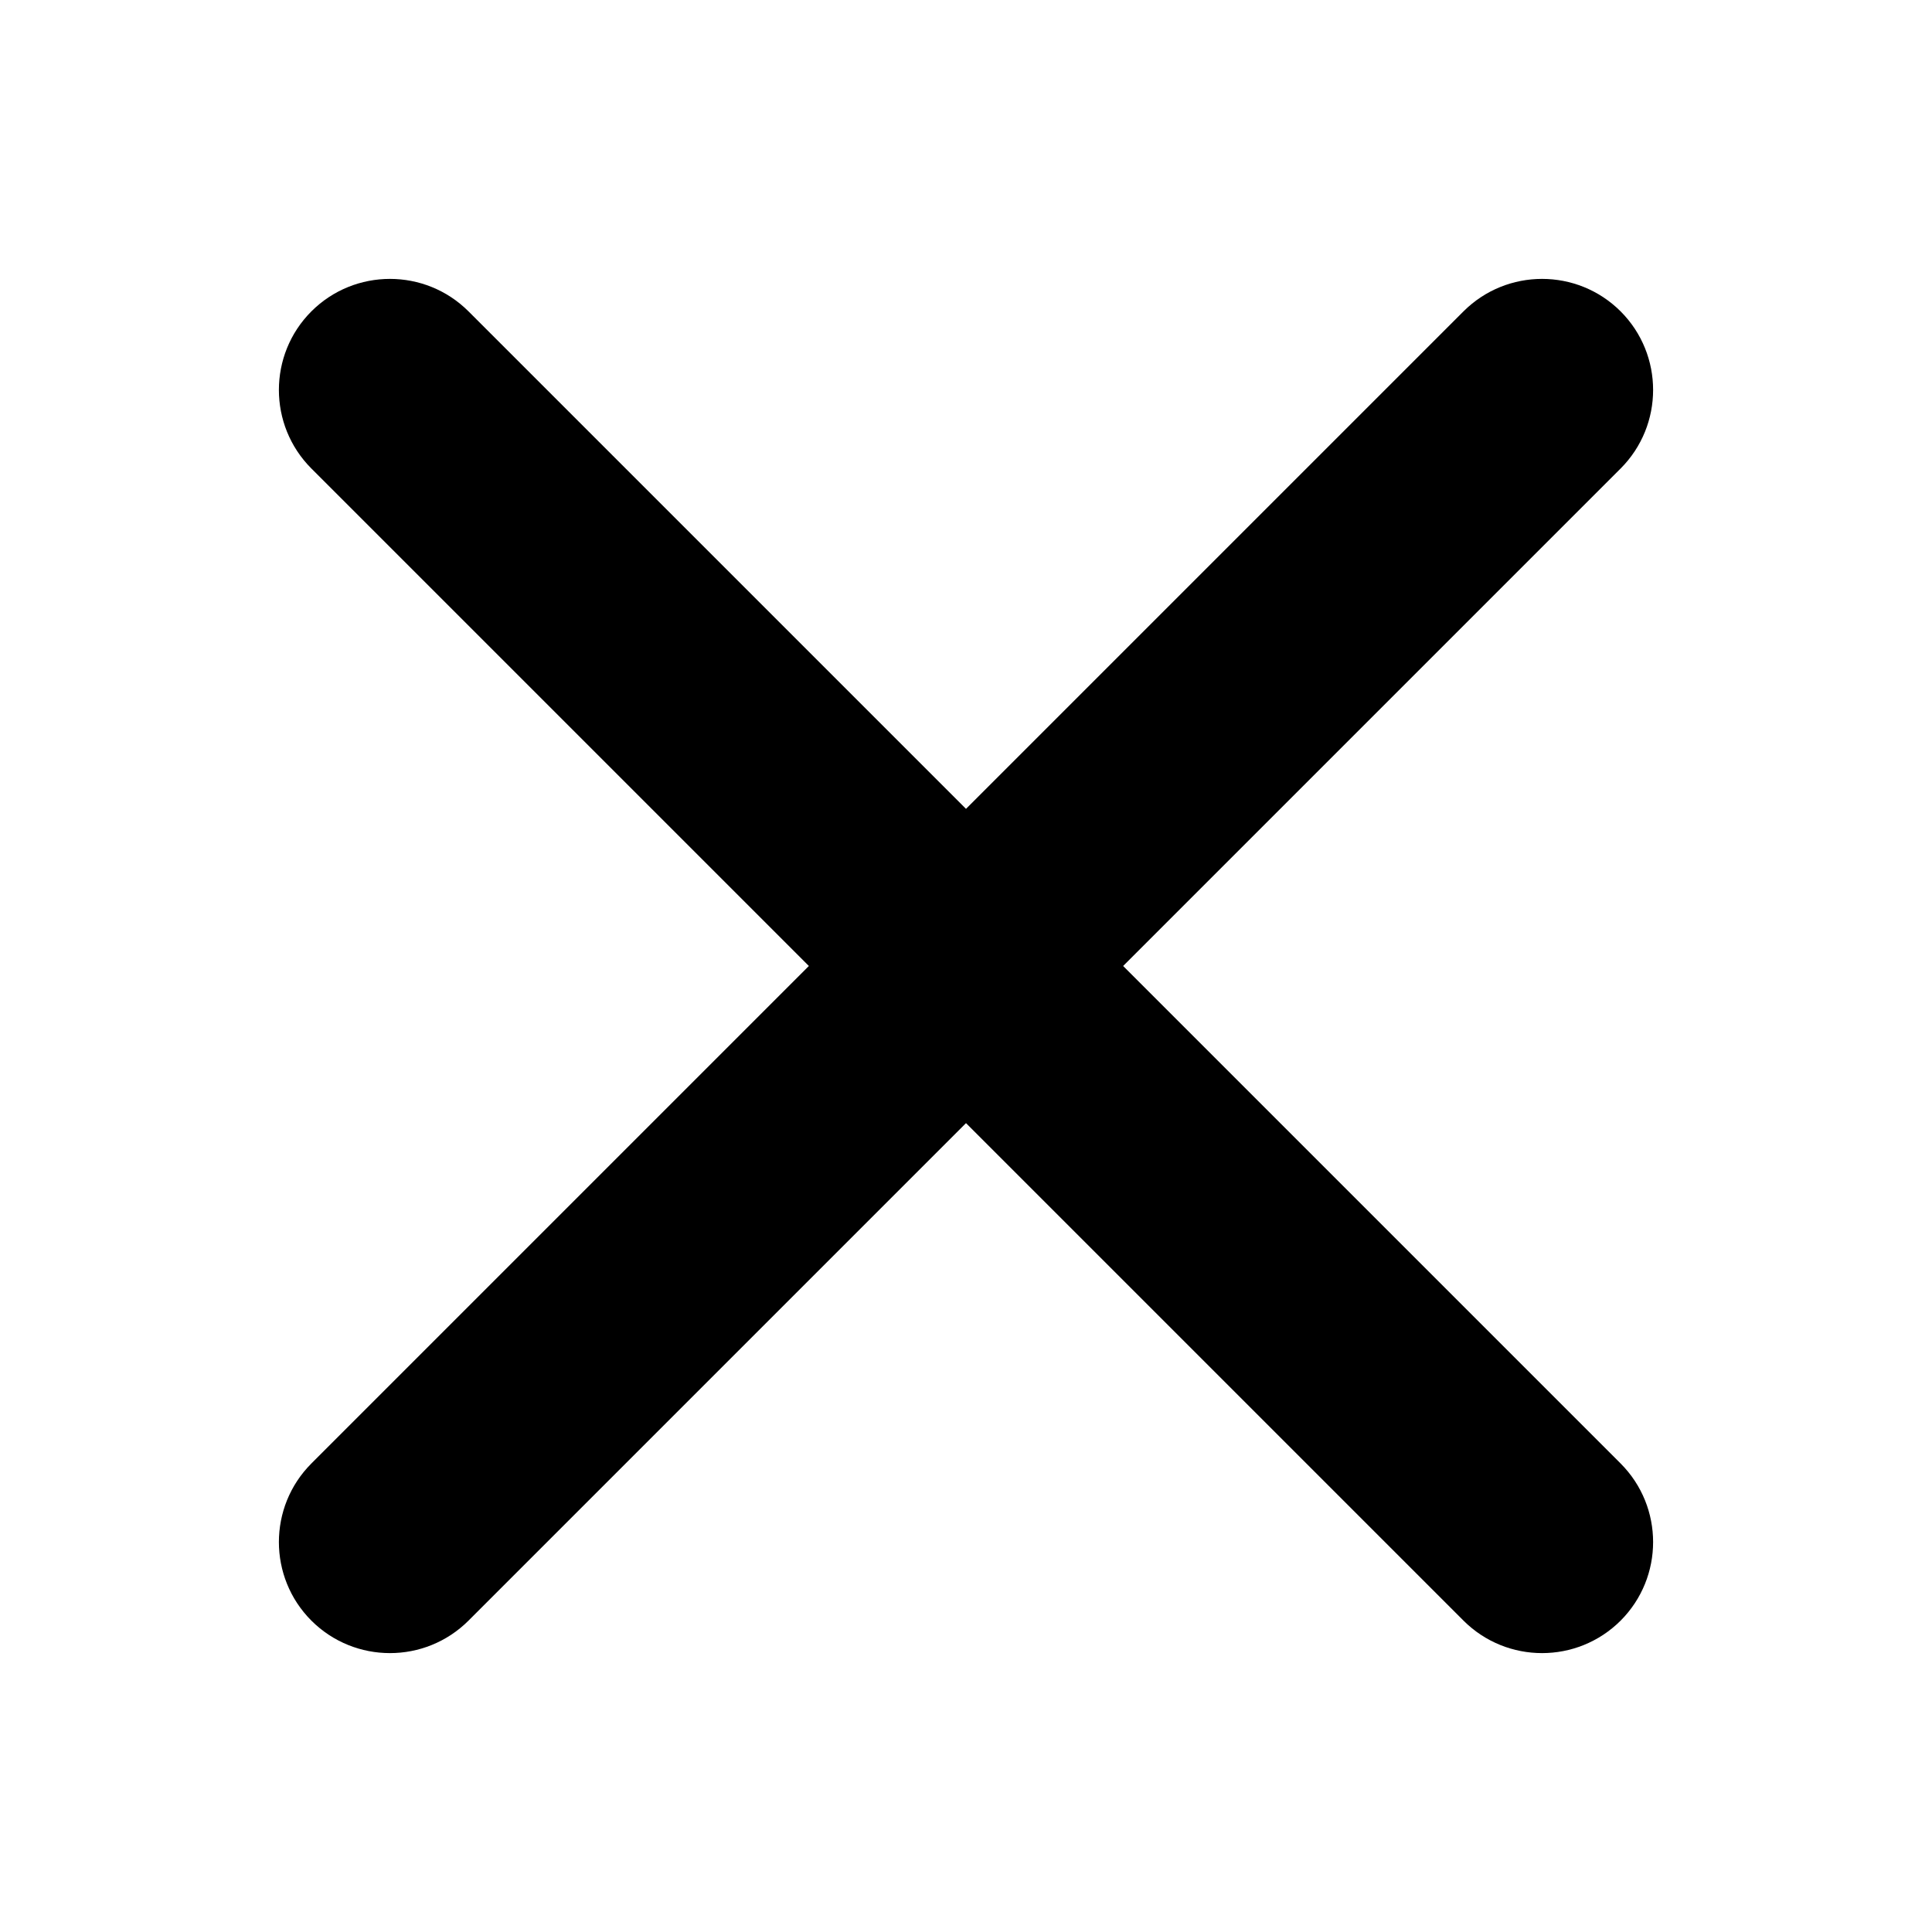
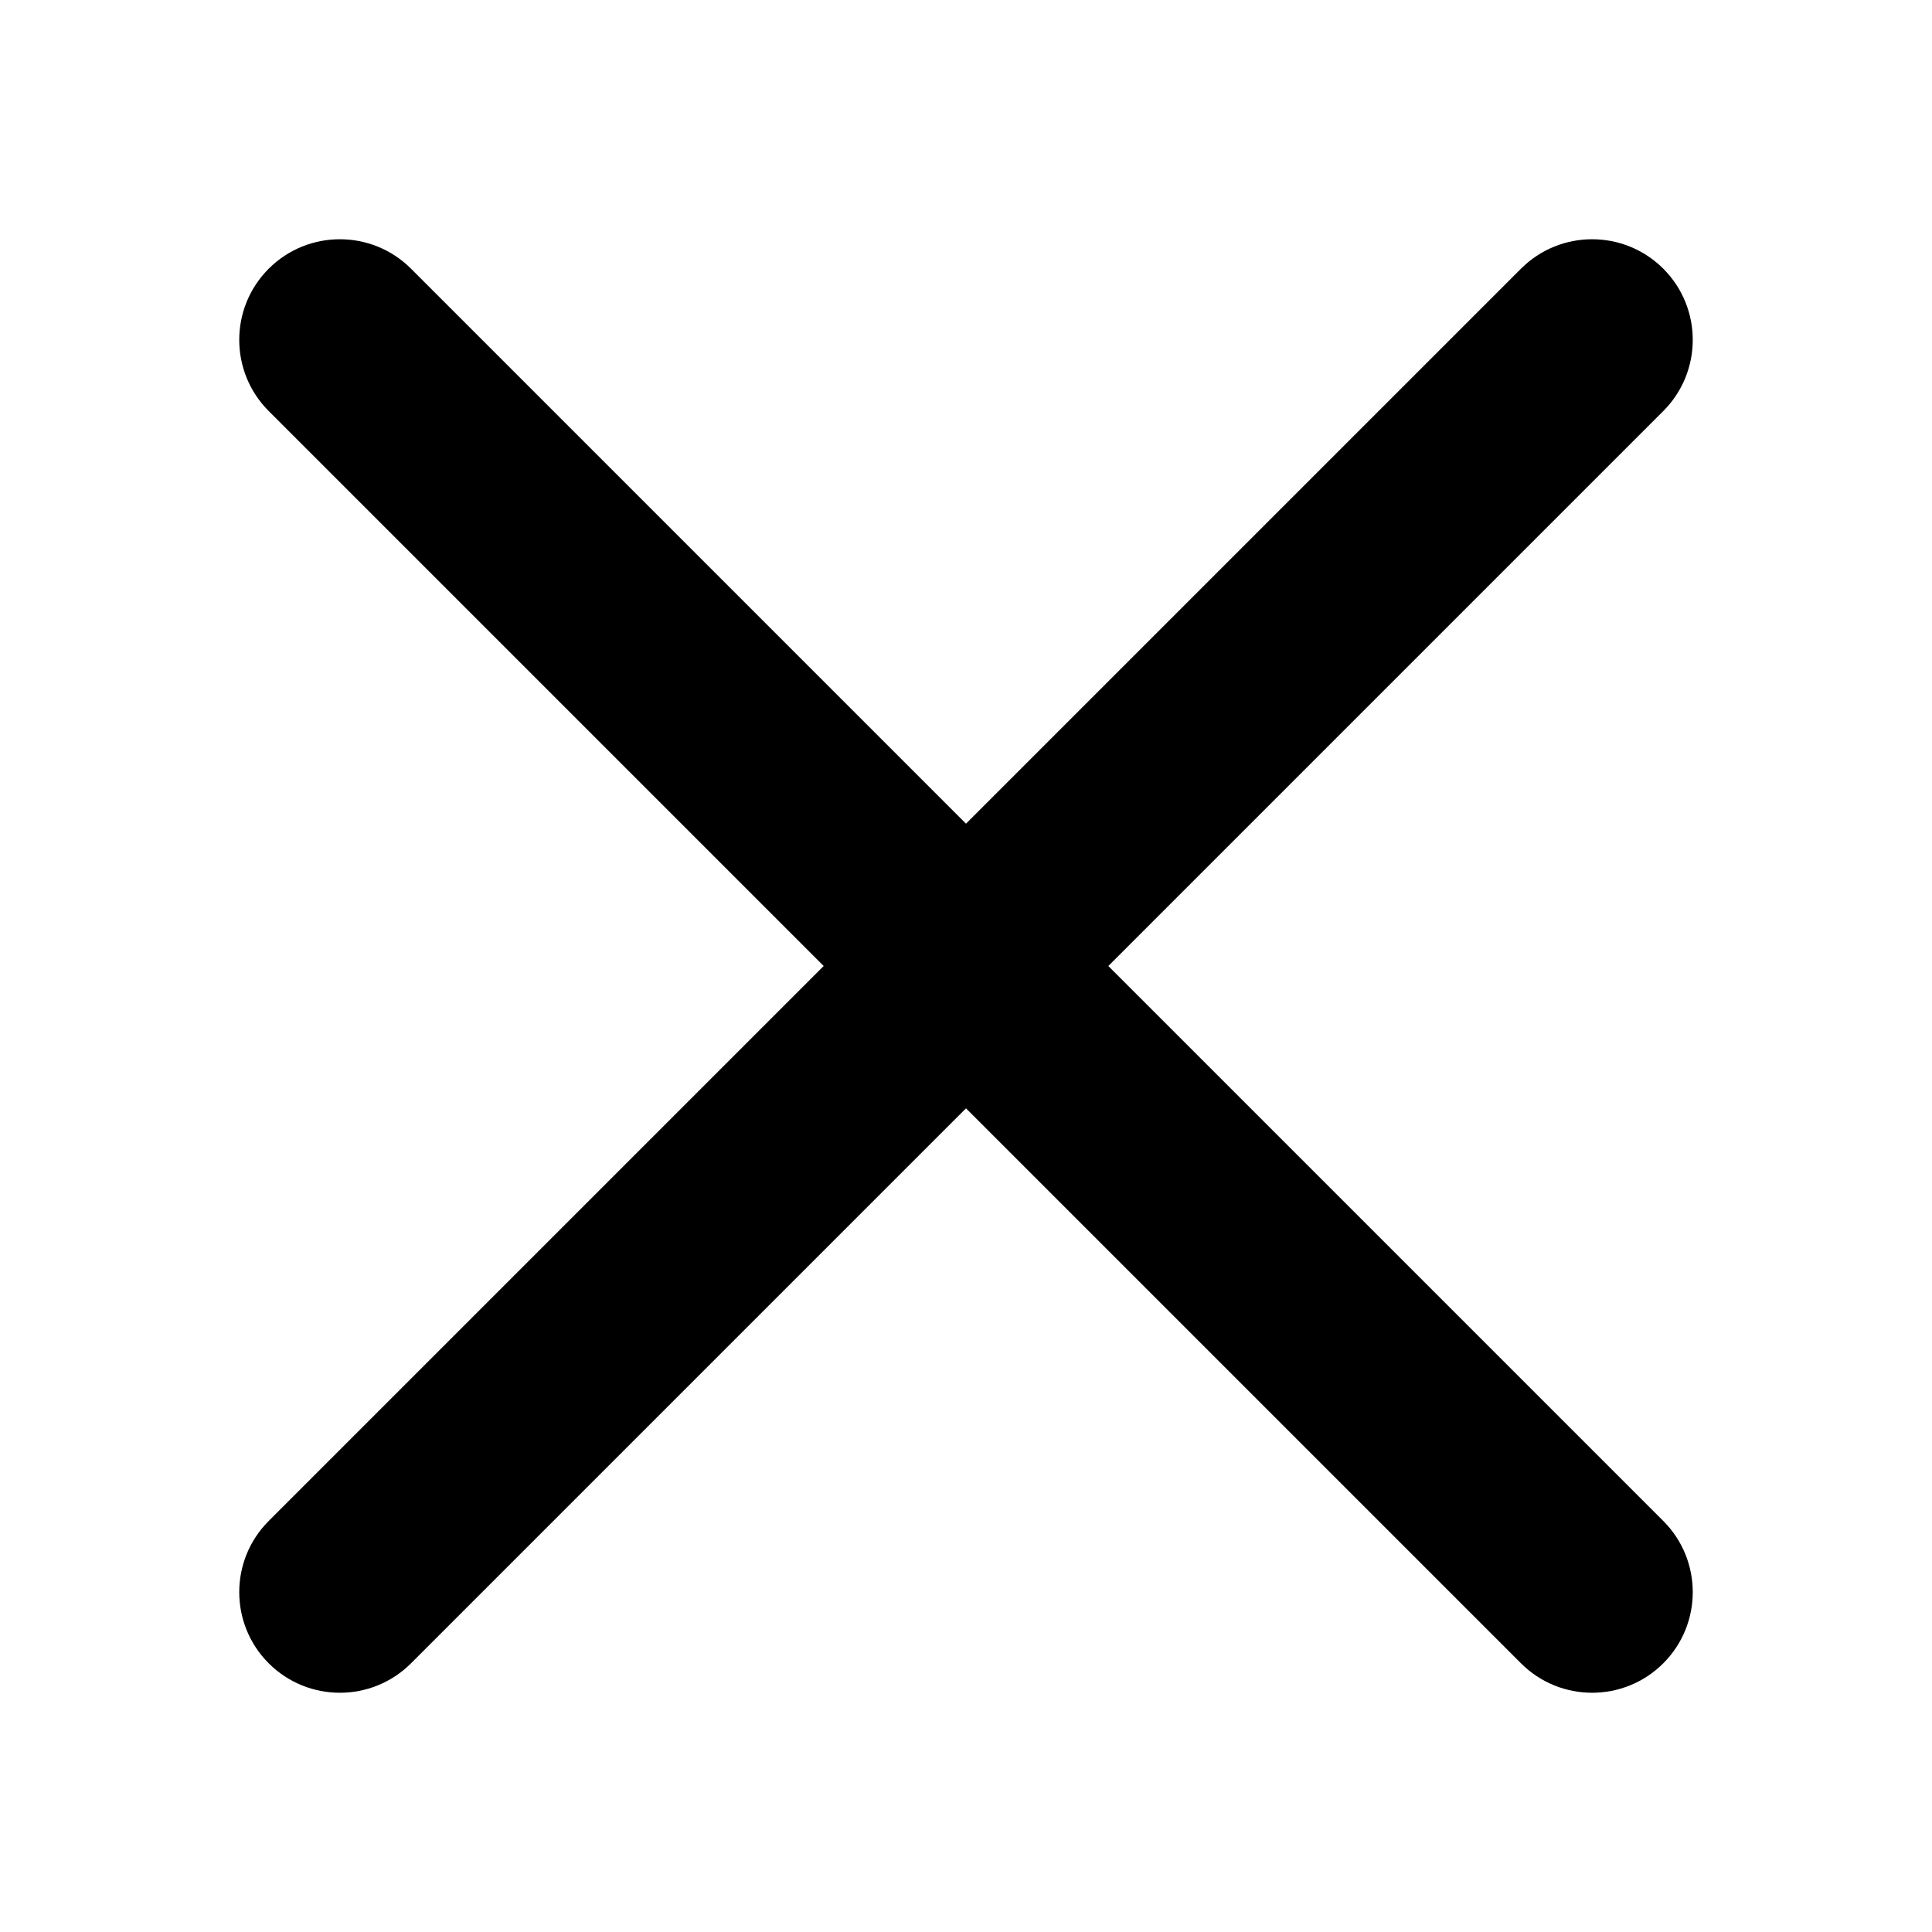
<svg xmlns="http://www.w3.org/2000/svg" viewBox="0 0 24 24" width="100%" height="100%" version="1.1" xml:space="preserve" fill="currentColor" title="No">
-   <path d="M10.048,12l-6.18,-6.18c-0.538,-0.539 -0.538,-1.413 0,-1.952c0.539,-0.538 1.413,-0.538 1.952,0l6.18,6.18l6.18,-6.18c0.539,-0.538 1.413,-0.538 1.952,0c0.538,0.539 0.538,1.413 -0,1.952l-6.18,6.18l6.18,6.18c0.538,0.539 0.538,1.413 -0,1.952c-0.539,0.538 -1.413,0.538 -1.952,-0l-6.18,-6.18l-6.18,6.18c-0.539,0.538 -1.413,0.538 -1.952,-0c-0.538,-0.539 -0.538,-1.413 0,-1.952l6.18,-6.18Z" />
+   <path d="M10.232,12l-6.894,-6.894c-0.488,-0.488 -0.488,-1.28 -0,-1.768c0.488,-0.488 1.28,-0.488 1.768,-0l6.894,6.894l6.894,-6.894c0.488,-0.488 1.28,-0.488 1.768,-0c0.488,0.488 0.488,1.28 0,1.768l-6.894,6.894l6.894,6.894c0.488,0.488 0.488,1.28 0,1.768c-0.488,0.488 -1.28,0.488 -1.768,0l-6.894,-6.894l-6.894,6.894c-0.488,0.488 -1.28,0.488 -1.768,0c-0.488,-0.488 -0.488,-1.28 -0,-1.768l6.894,-6.894Z" />
</svg>
